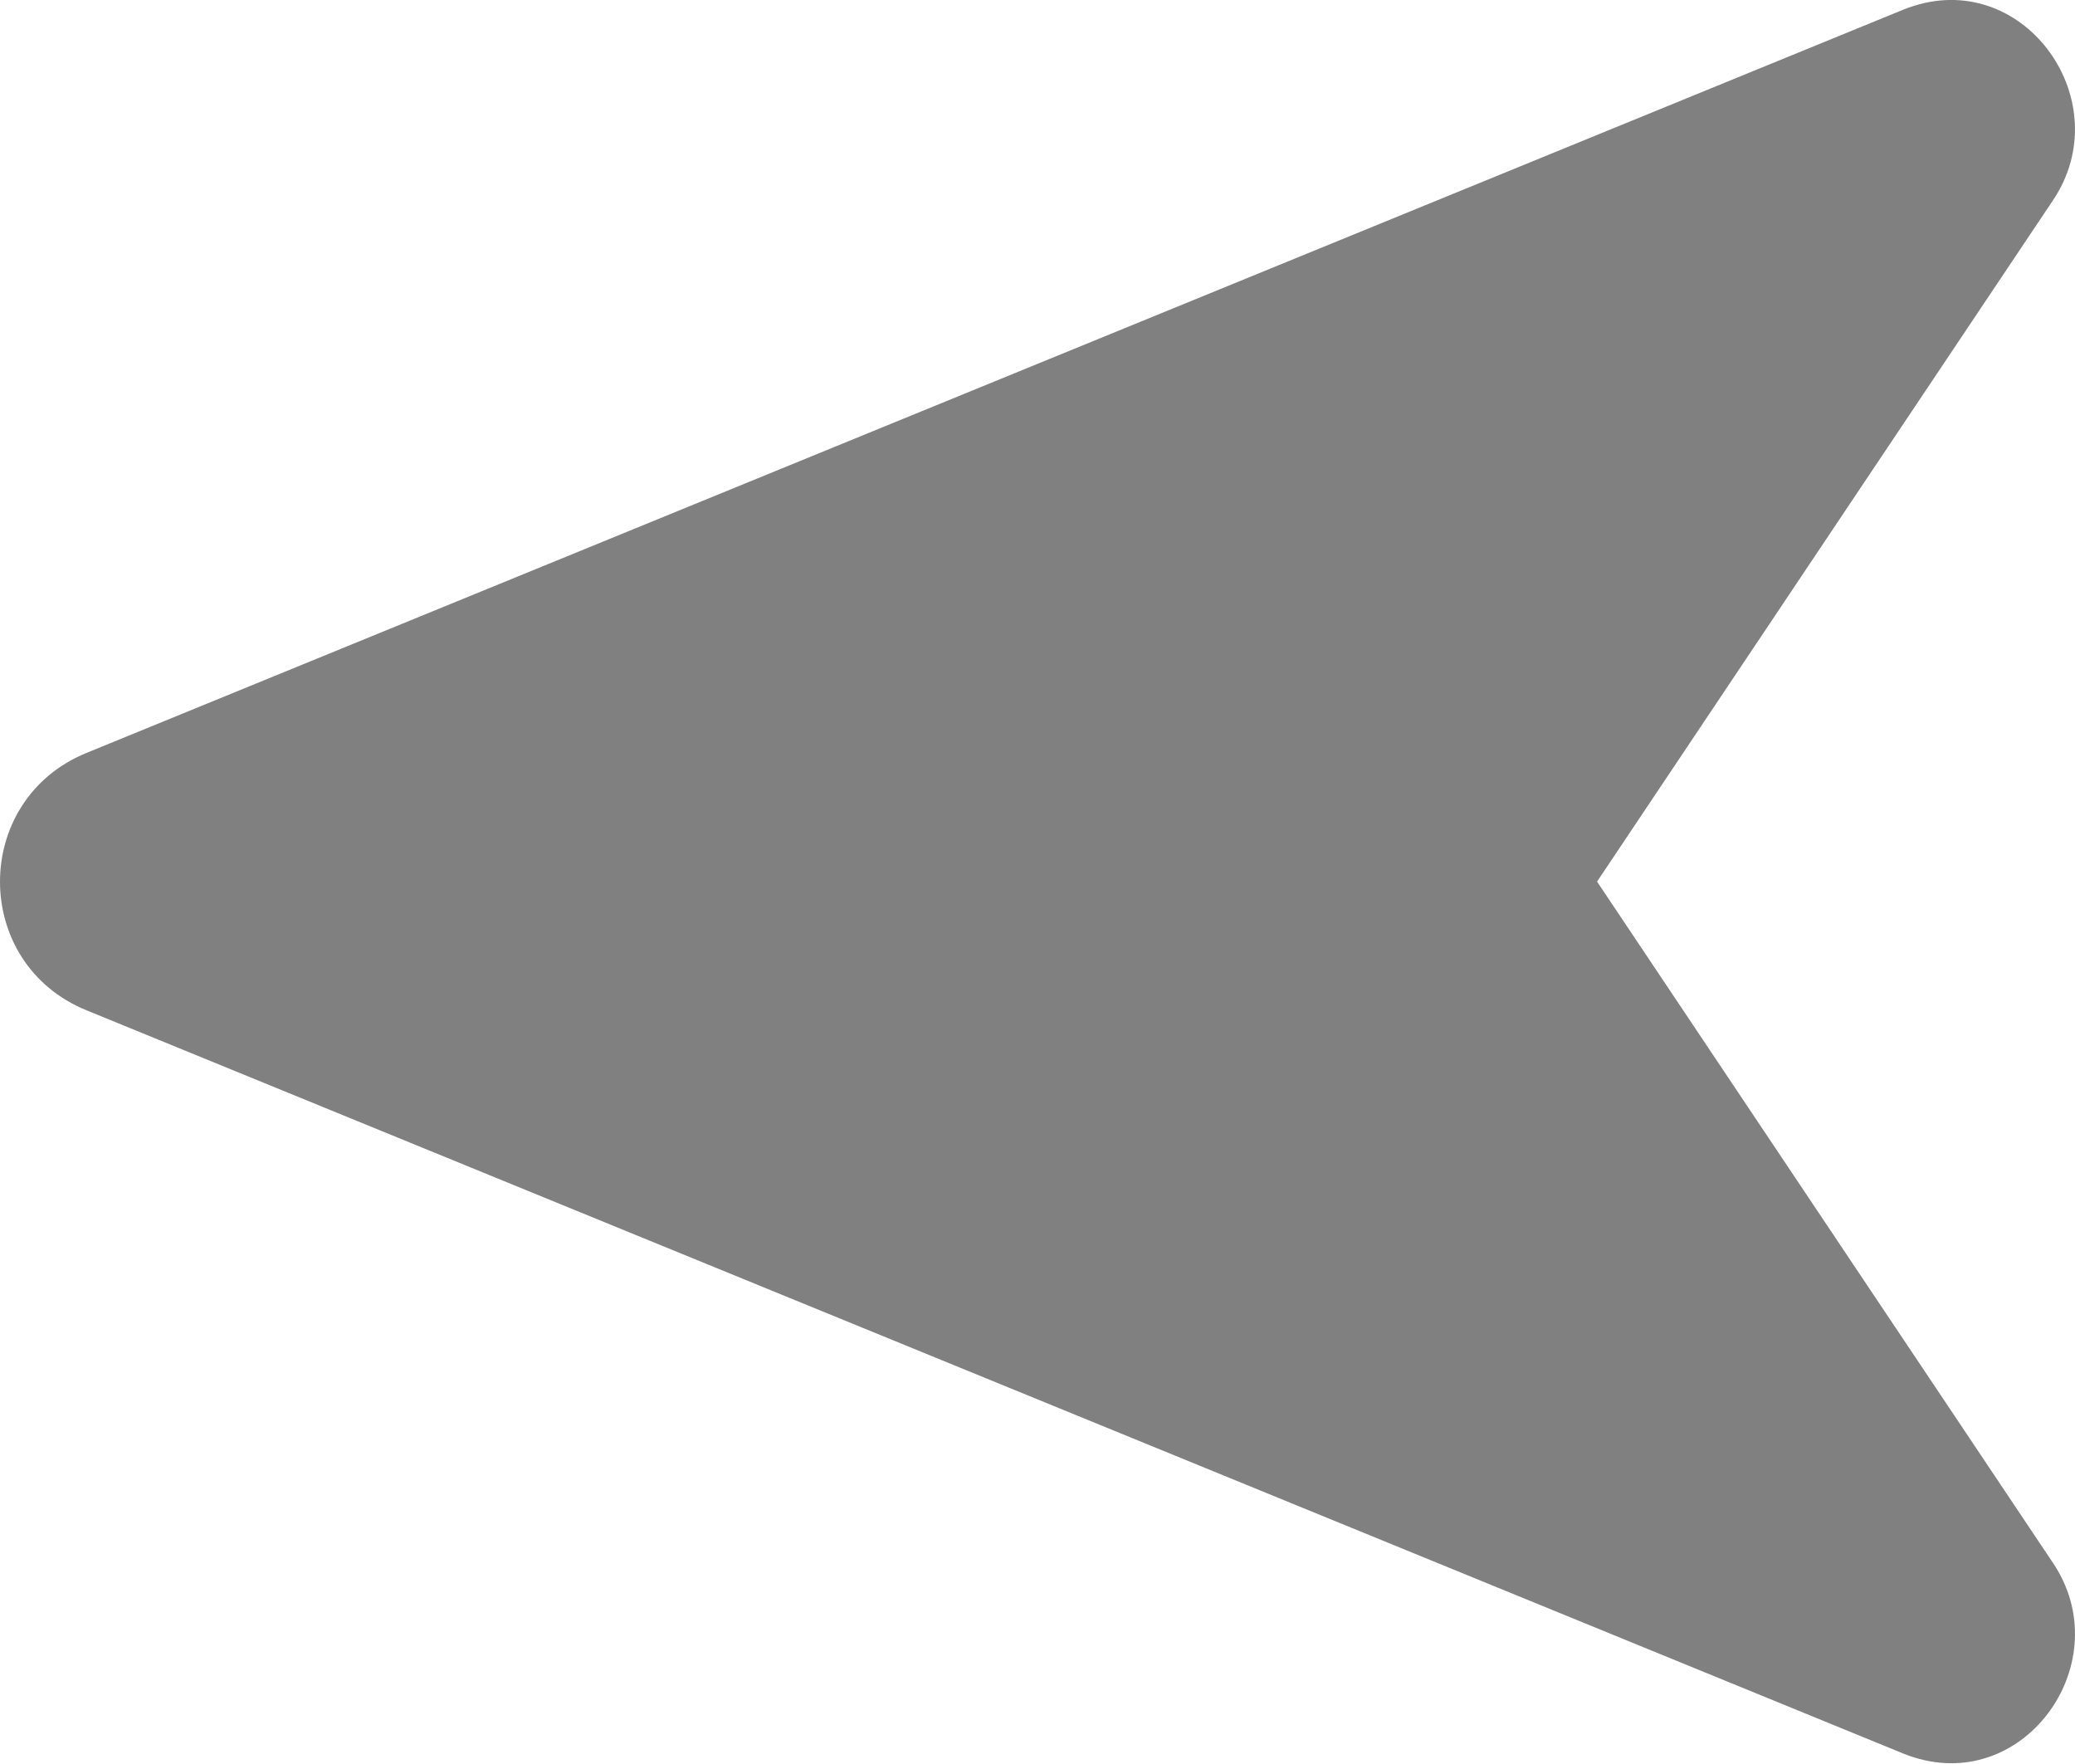
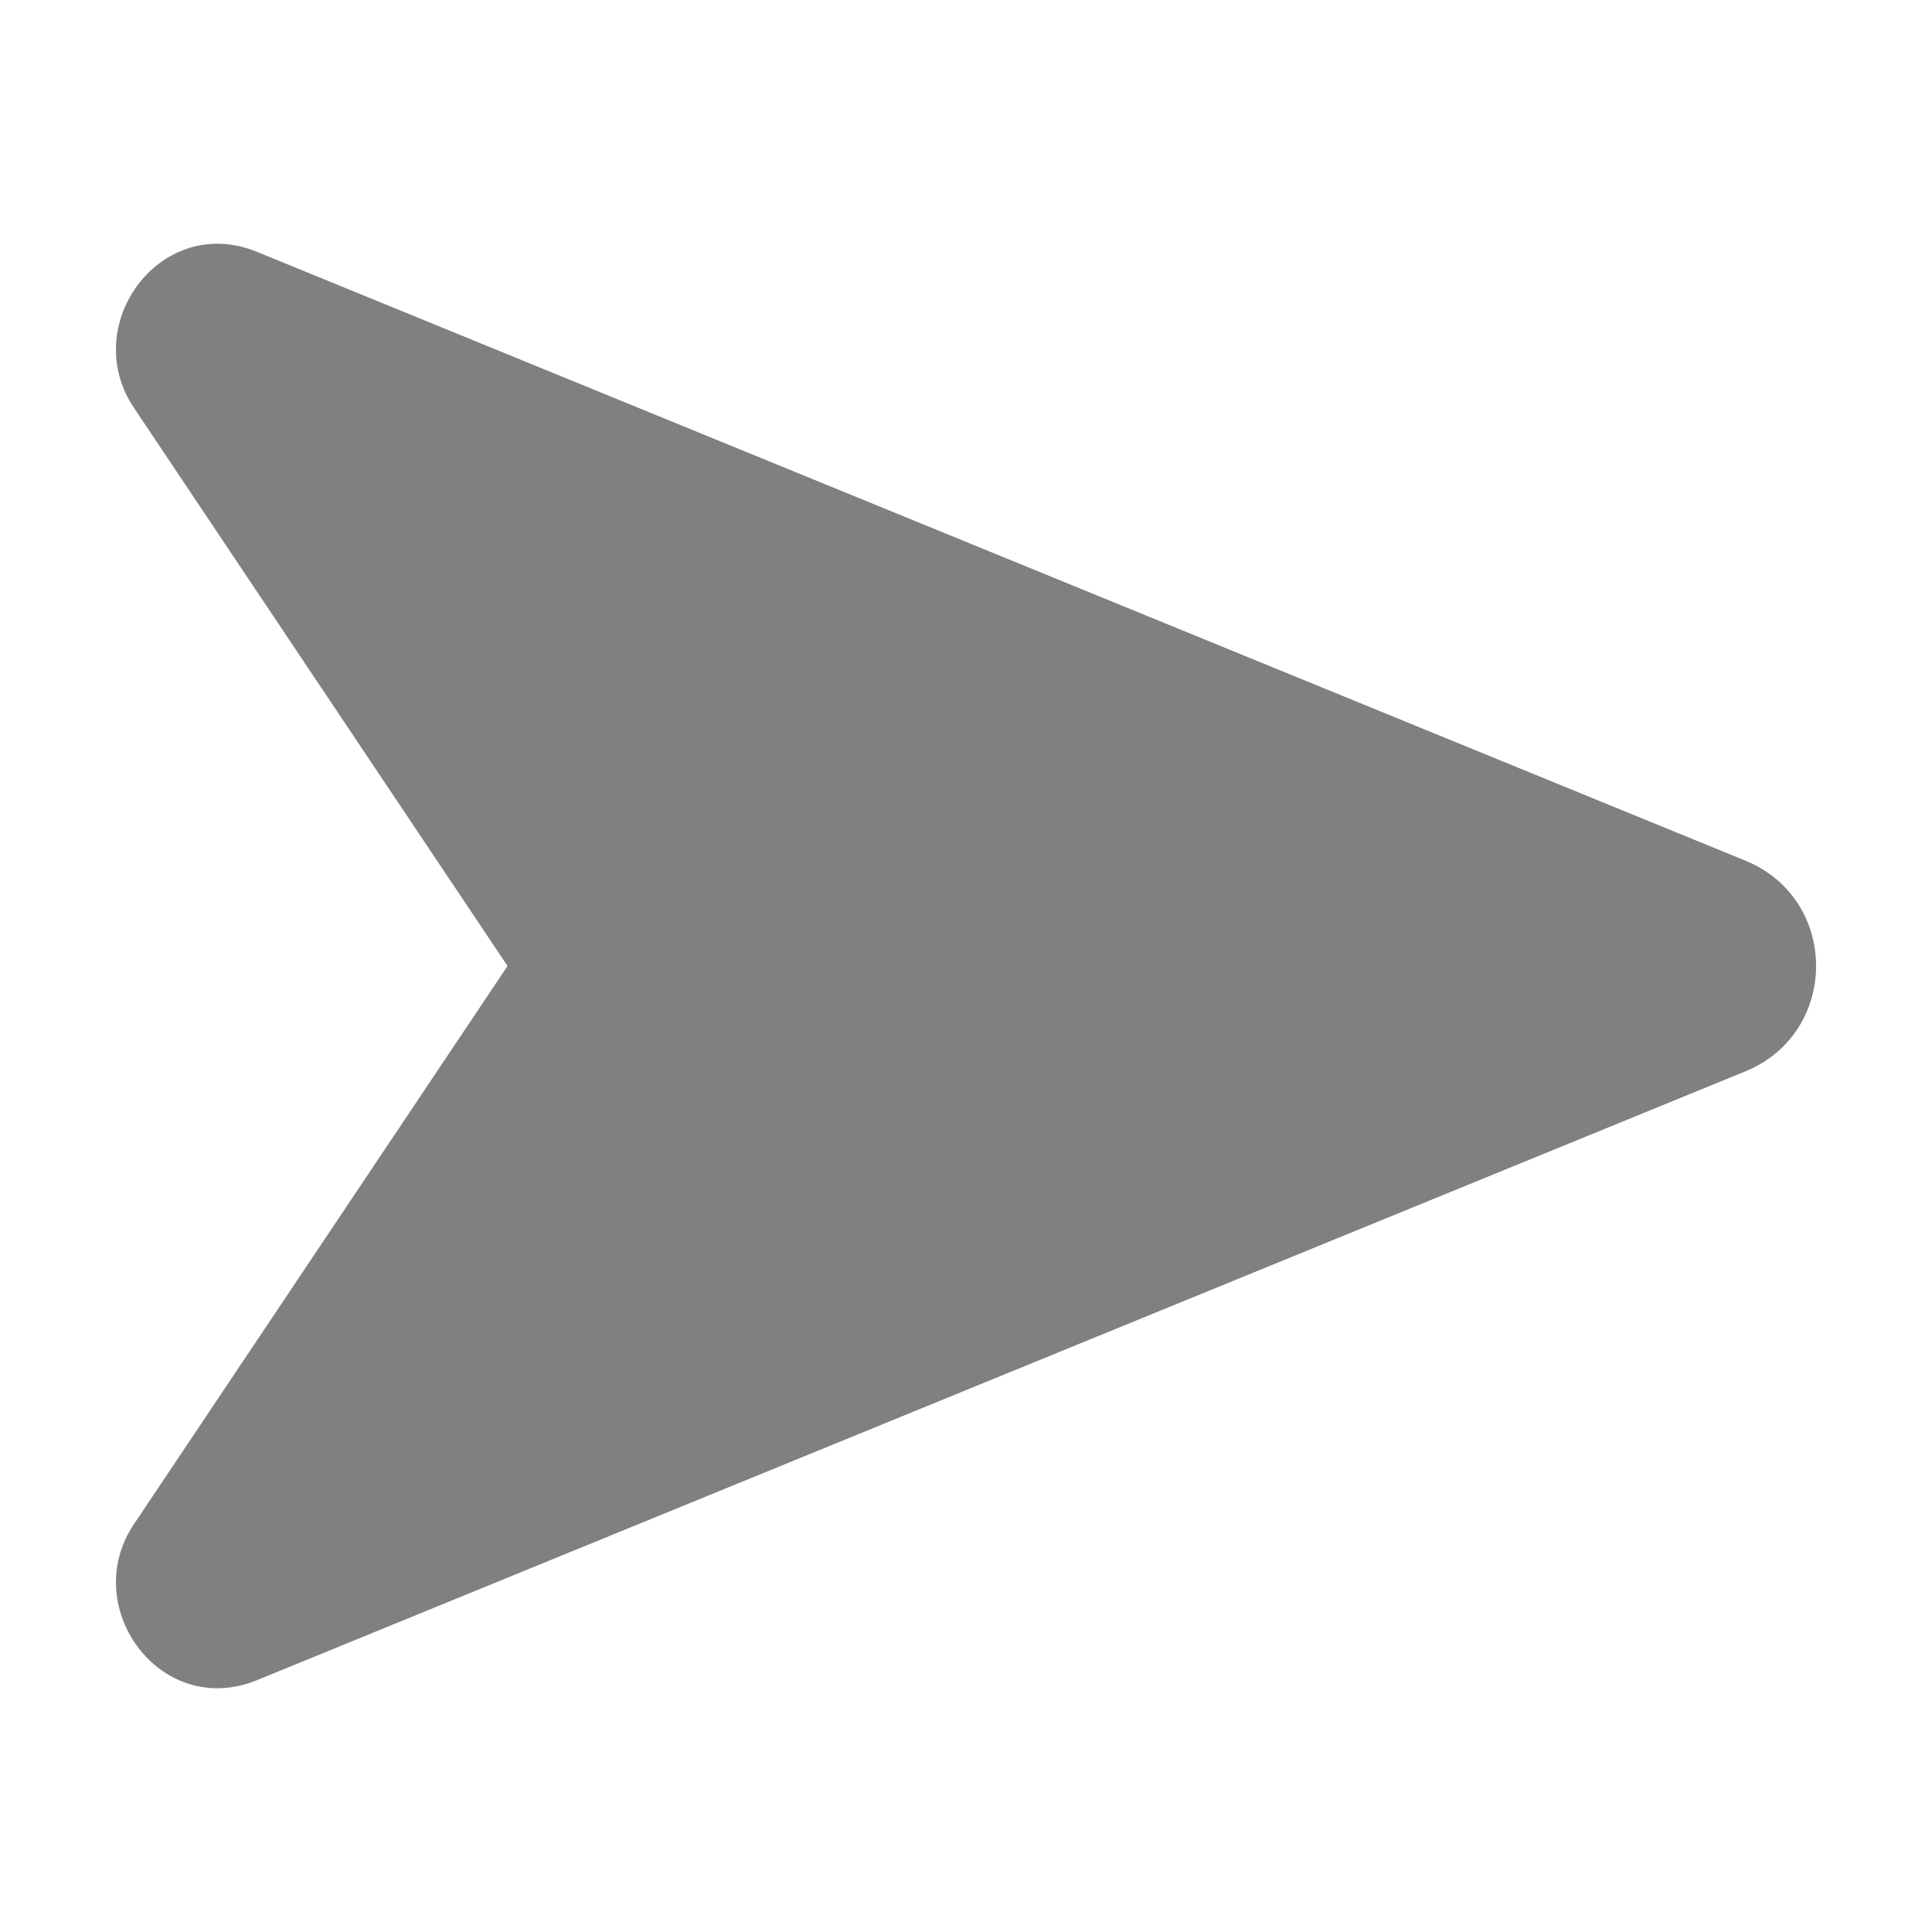
- <svg xmlns="http://www.w3.org/2000/svg" id="Layer_2" data-name="Layer 2" viewBox="0 0 146.96 124.86">
+ <svg xmlns="http://www.w3.org/2000/svg" id="Layer_2" viewBox="0 0 167 167">
  <defs>
-     <style>
-       .cls-1 {
-         fill: gray;
-       }
-     </style>
+     <style>.cls-1{fill:gray;}.cls-2{fill:none;}</style>
  </defs>
-   <g id="Layer_2-2" data-name="Layer 2">
-     <path class="cls-1" d="m6.12,71.54l128.64,52.62c.27.11.54.21.81.29,7.96,2.49,14.48-6.83,9.84-13.76l-32.3-48.26,32.3-48.26c4.64-6.93-1.89-16.25-9.84-13.76-.27.08-.54.18-.81.29L6.12,53.32c-8.16,3.34-8.16,14.89,0,18.22Z" />
+   <g id="Layer_3">
+     <path class="cls-1" d="m150.86,74.39L22.22,21.77c-.27-.11-.54-.21-.81-.29-7.96-2.49-14.48,6.83-9.84,13.76l32.3,48.26-32.3,48.26c-4.64,6.93,1.89,16.25,9.84,13.76.27-.08.54-.18.81-.29l128.64-52.62c8.16-3.34,8.16-14.89,0-18.22Z" />
+     <rect class="cls-2" width="167" height="167" />
  </g>
</svg>
